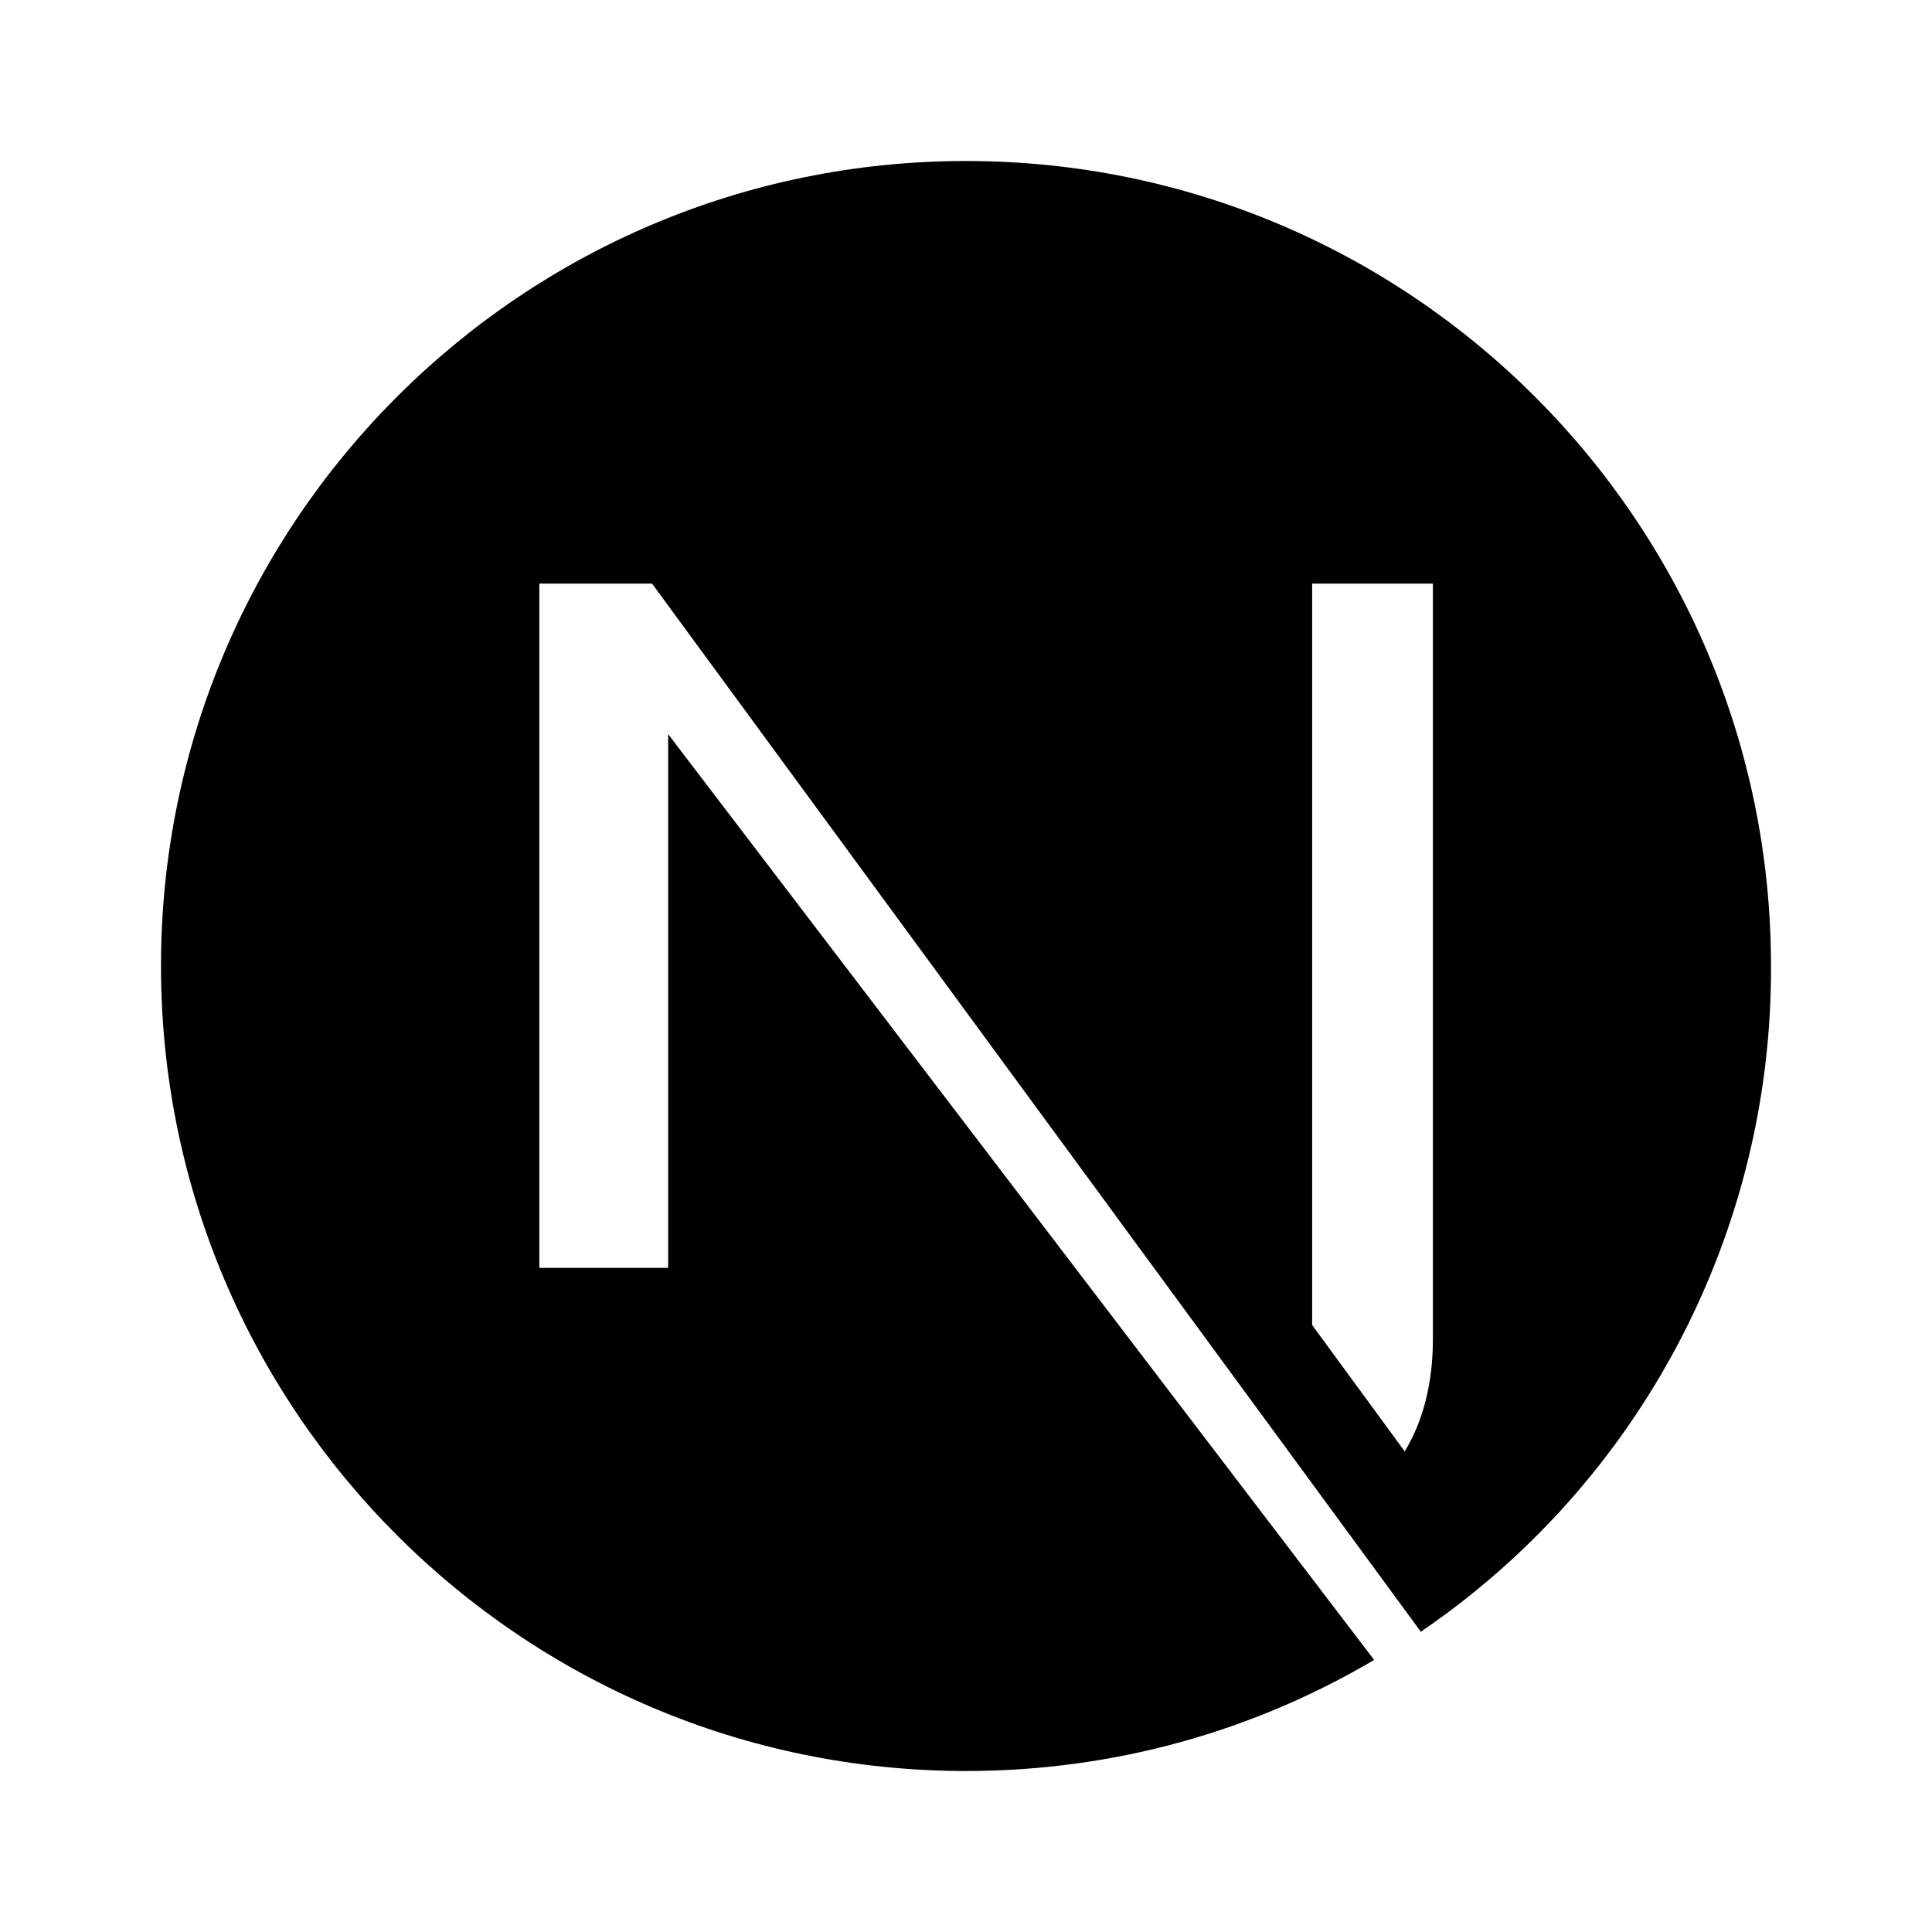
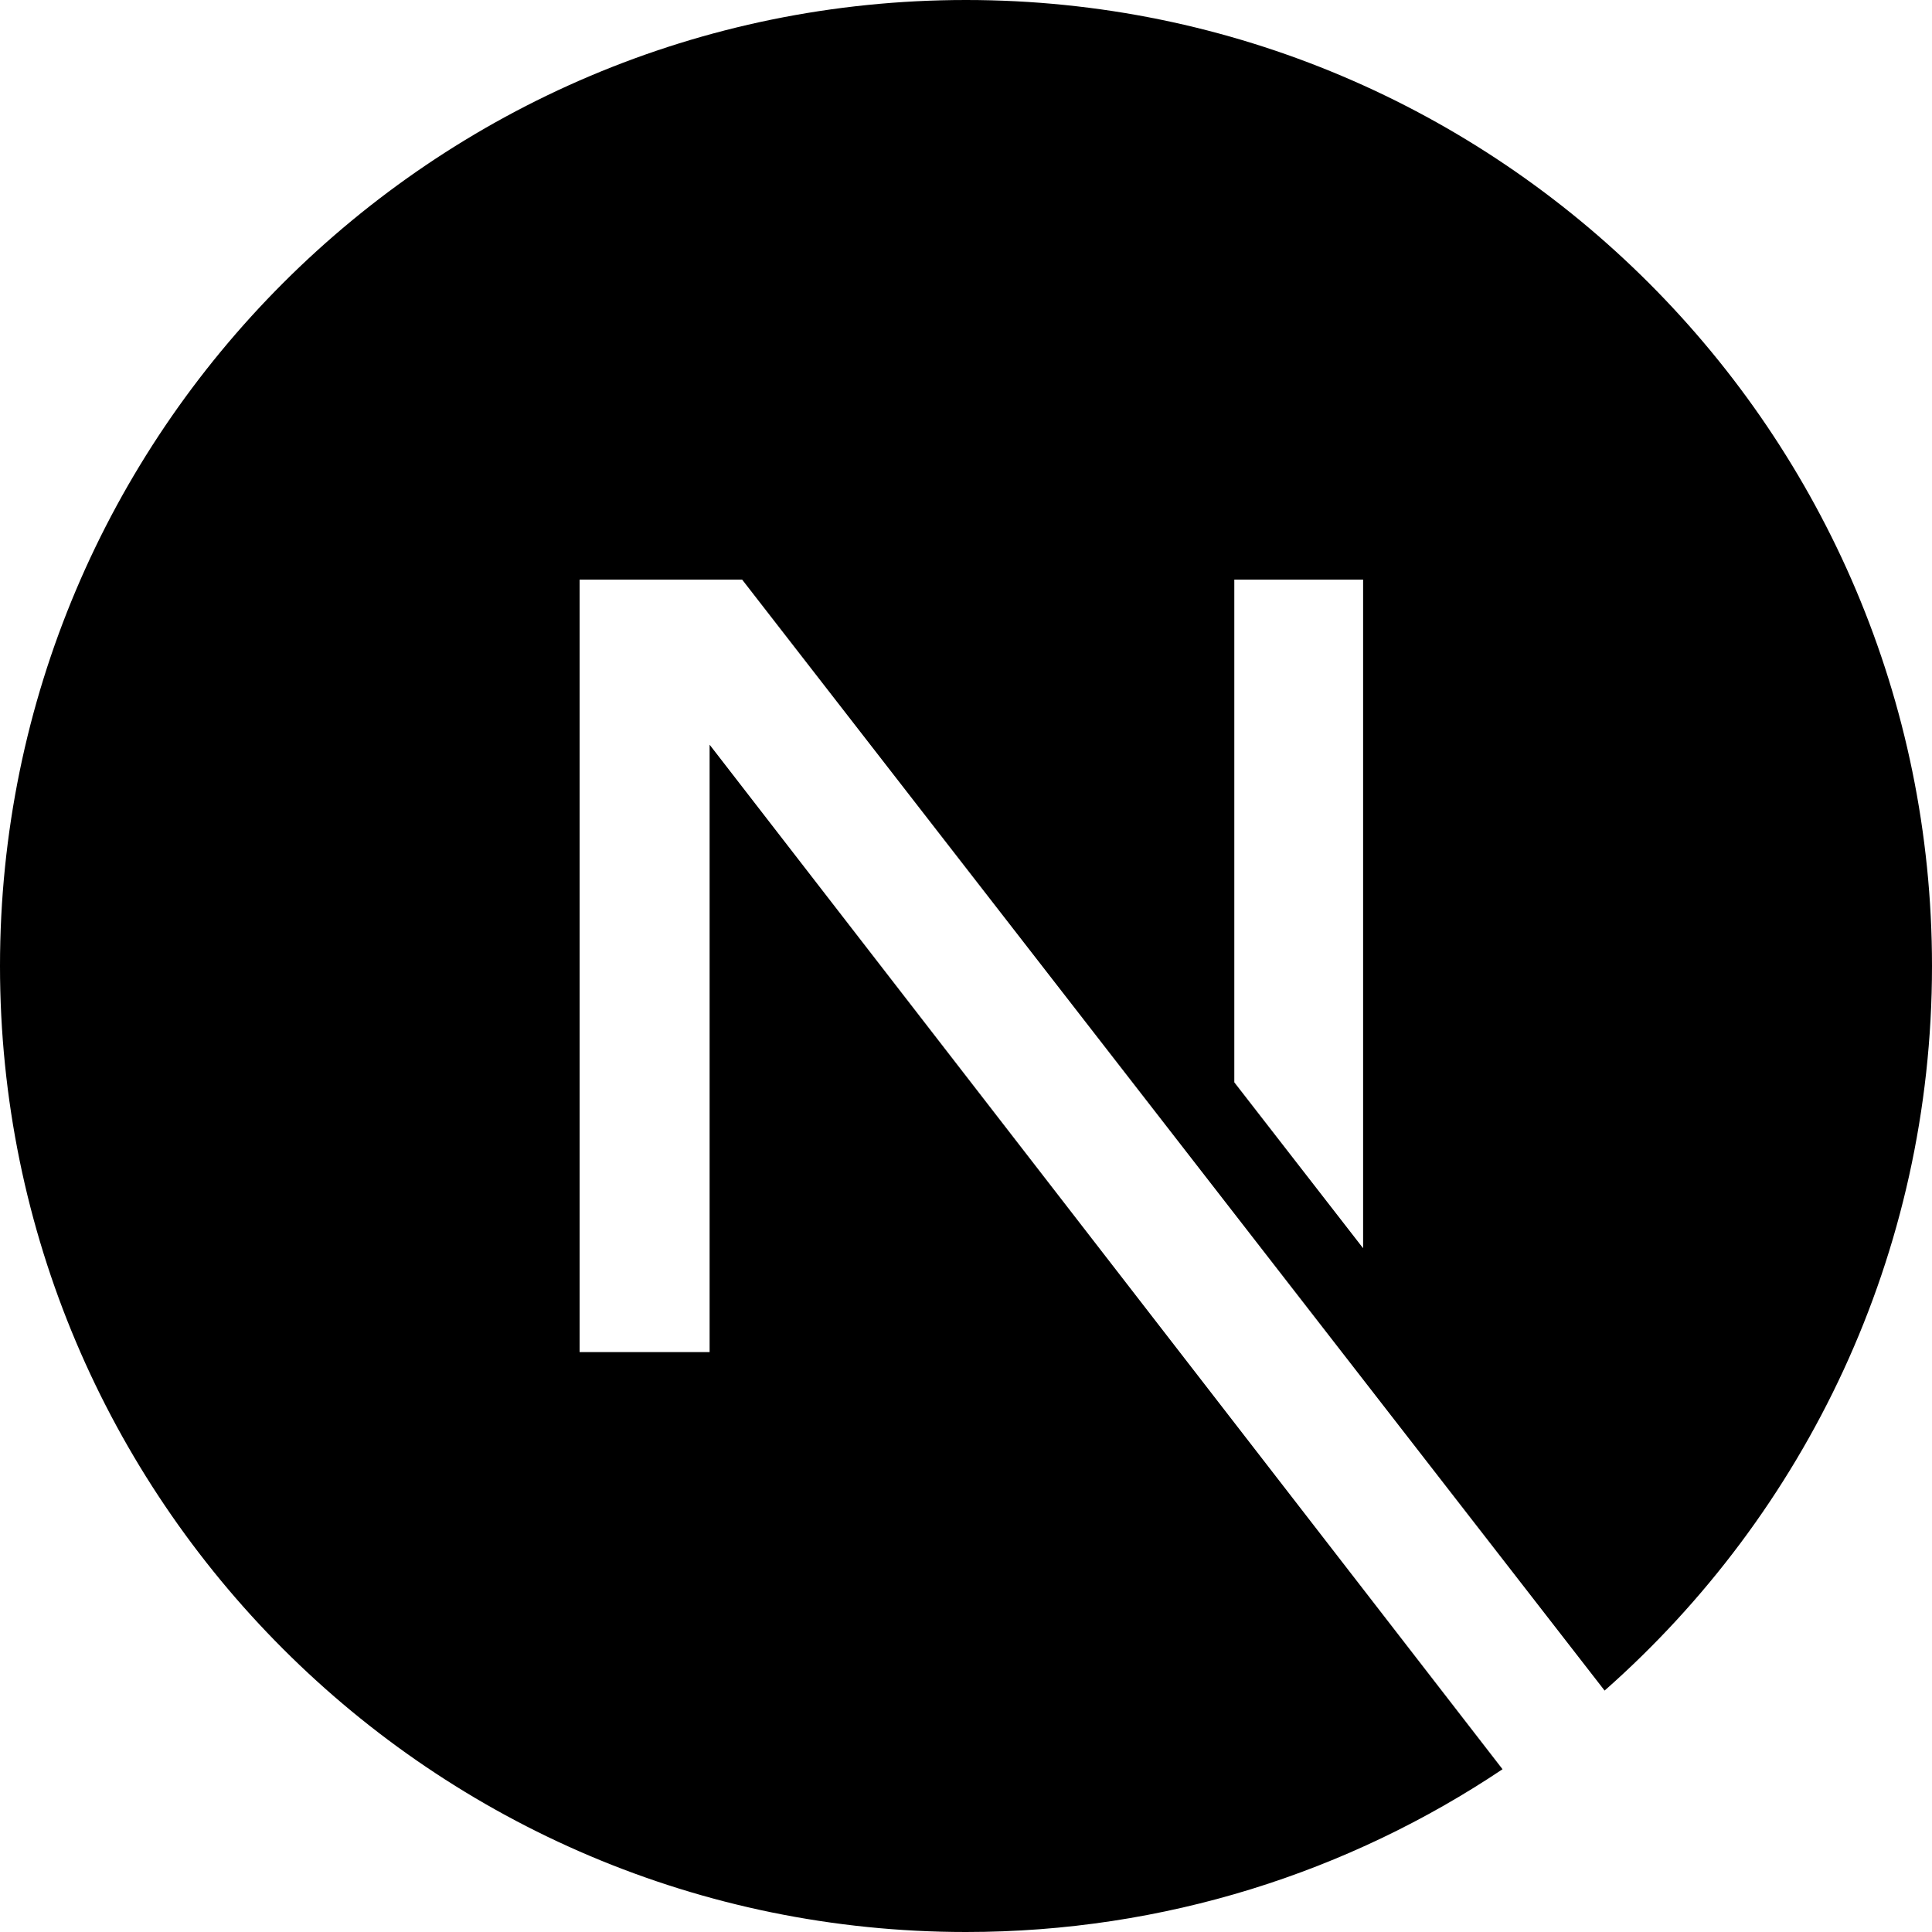
- <svg xmlns="http://www.w3.org/2000/svg" viewBox="0 0 24 24" fill="currentColor" aria-hidden="true">
-   <path d="M12 2C6.48 2 2 6.48 2 12s4.48 10 10 10c1.85 0 3.58-.5 5.07-1.38L8.3 9.12v6.63H6.7V7.25h1.4l9.55 13.02A9.96 9.96 0 0 0 22 12c0-5.52-4.48-10-10-10Zm4.3 12.88V7.25h1.5v9.38c0 .55-.12 1.02-.35 1.4l-1.15-1.57c.0-.18.0-.38.0-.58Z" />
+ <svg xmlns="http://www.w3.org/2000/svg" role="img" viewBox="0 0 24 24">
+   <path fill="#000000" d="M18.665 21.978C16.758 23.255 14.465 24 12 24 5.377 24 0 18.623 0 12S5.377 0 12 0s12 5.377 12 12c0 3.583-1.574 6.801-4.067 9.001L9.219 7.2H7.2v9.596h1.615V9.251l9.85 12.727Zm-3.332-8.533 1.6 2.061V7.2h-1.6v6.245Z" />
</svg>
